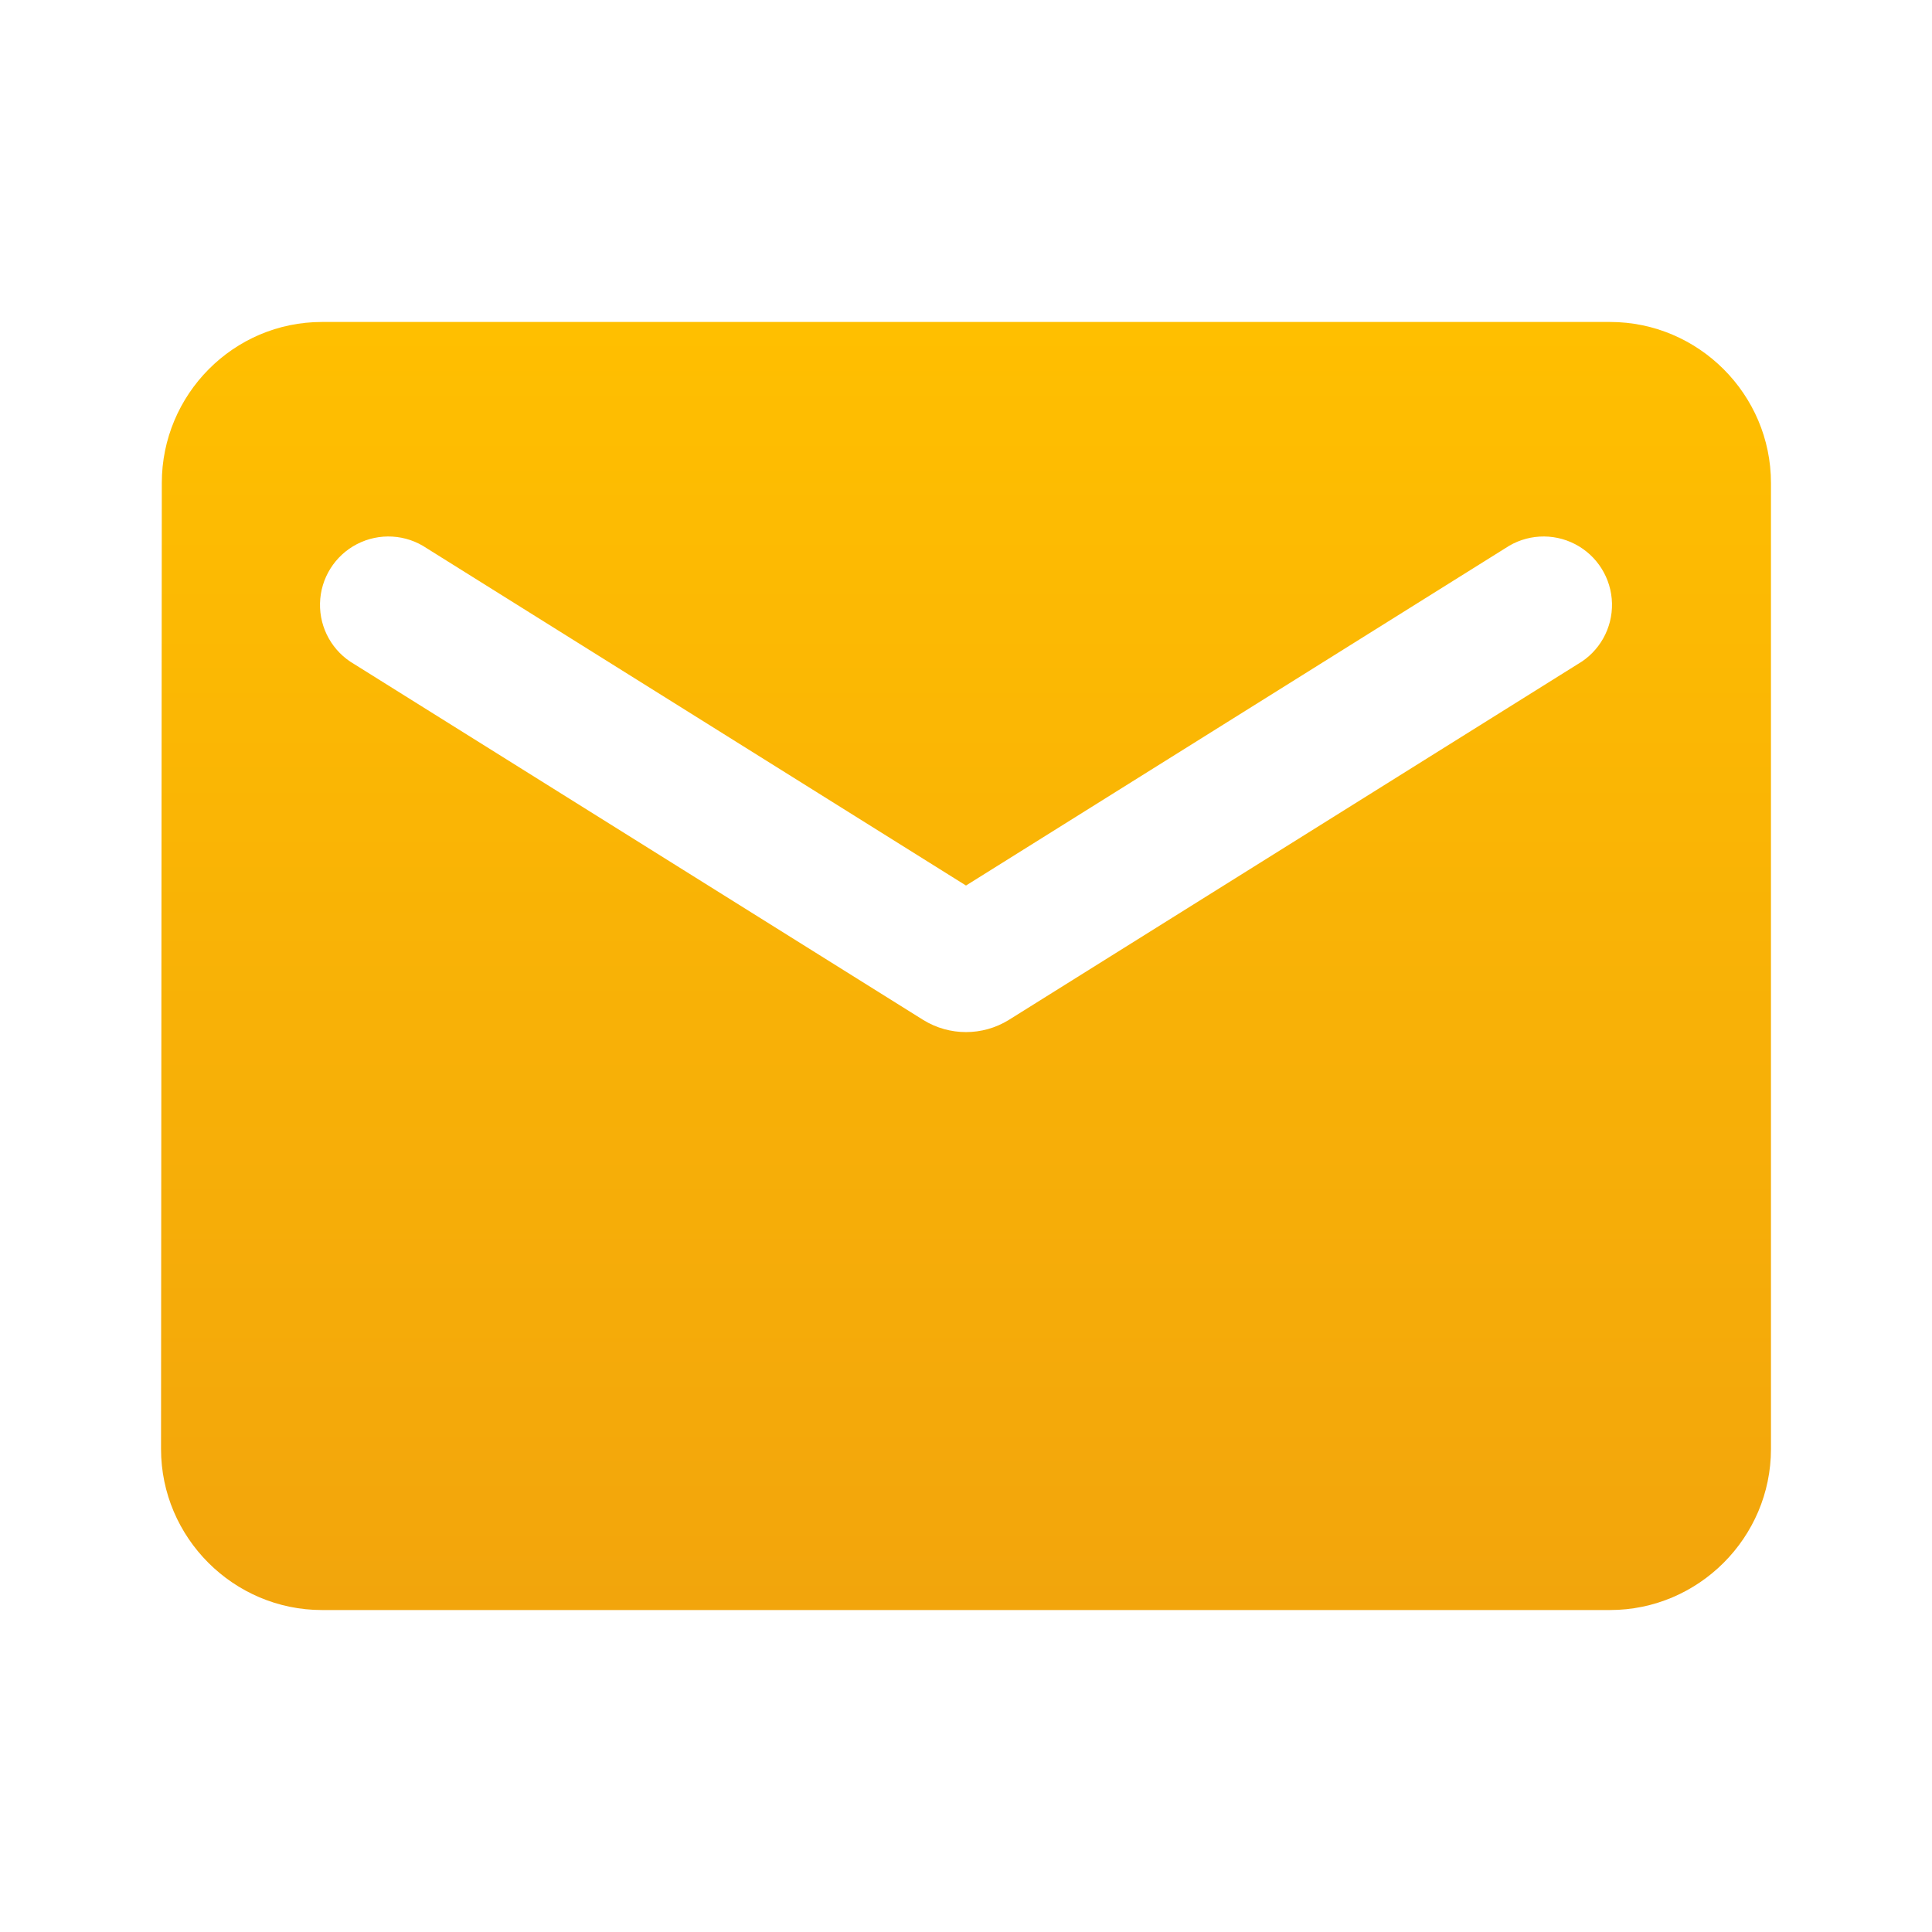
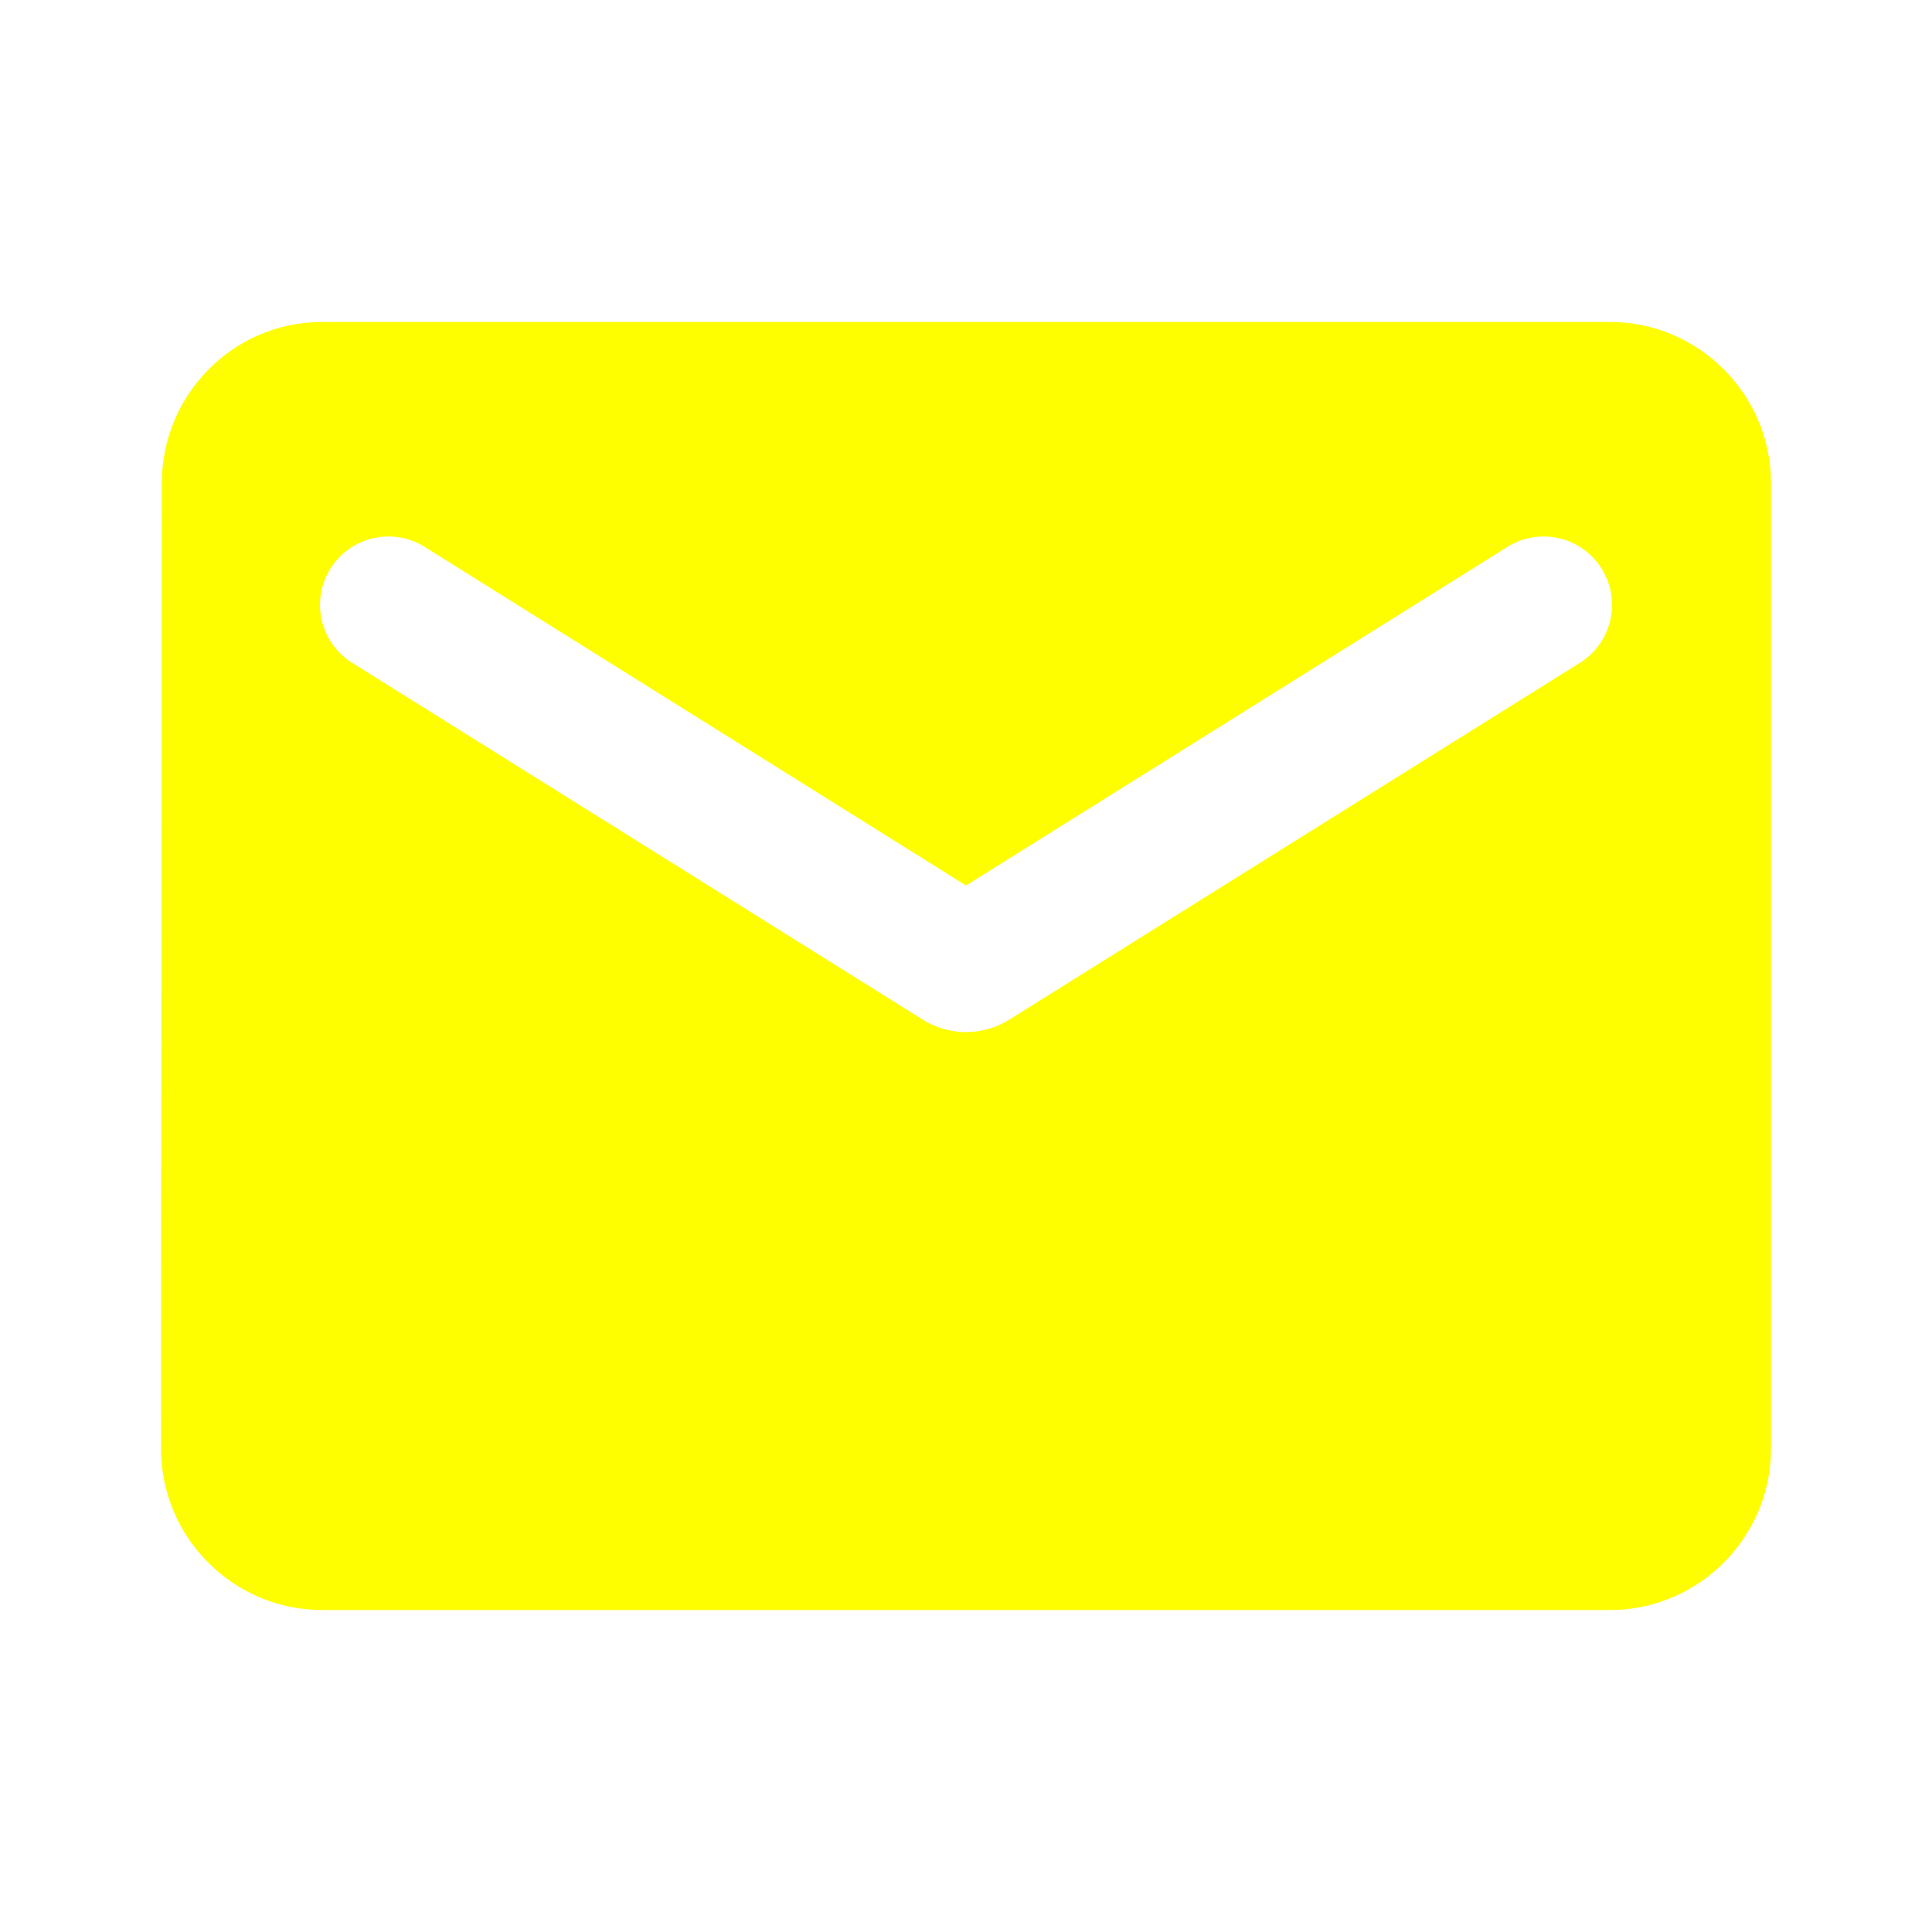
<svg xmlns="http://www.w3.org/2000/svg" width="20" height="20" fill="none">
  <path d="M16.667 3.333H3.333c-.916 0-1.658.75-1.658 1.667l-.008 10c0 .917.75 1.667 1.666 1.667h13.334c.916 0 1.666-.75 1.666-1.667V5c0-.917-.75-1.667-1.666-1.667Zm-.334 3.542-5.891 3.684a.843.843 0 0 1-.884 0L3.667 6.875a.708.708 0 1 1 .75-1.2L10 9.167l5.583-3.492a.708.708 0 1 1 .75 1.2Z" fill="url(#a)" />
  <defs>
    <linearGradient id="a" x1="10" y1="3.333" x2="10" y2="16.667" gradientUnits="userSpaceOnUse">
-       <stop stop-color="#FFBF00" />
-       <stop offset="1" stop-color="#F2A50C" />
+       <stop stop-color="#fffe00" />
+       <stop offset="1" stop-color="#fffe00" />
    </linearGradient>
  </defs>
</svg>
